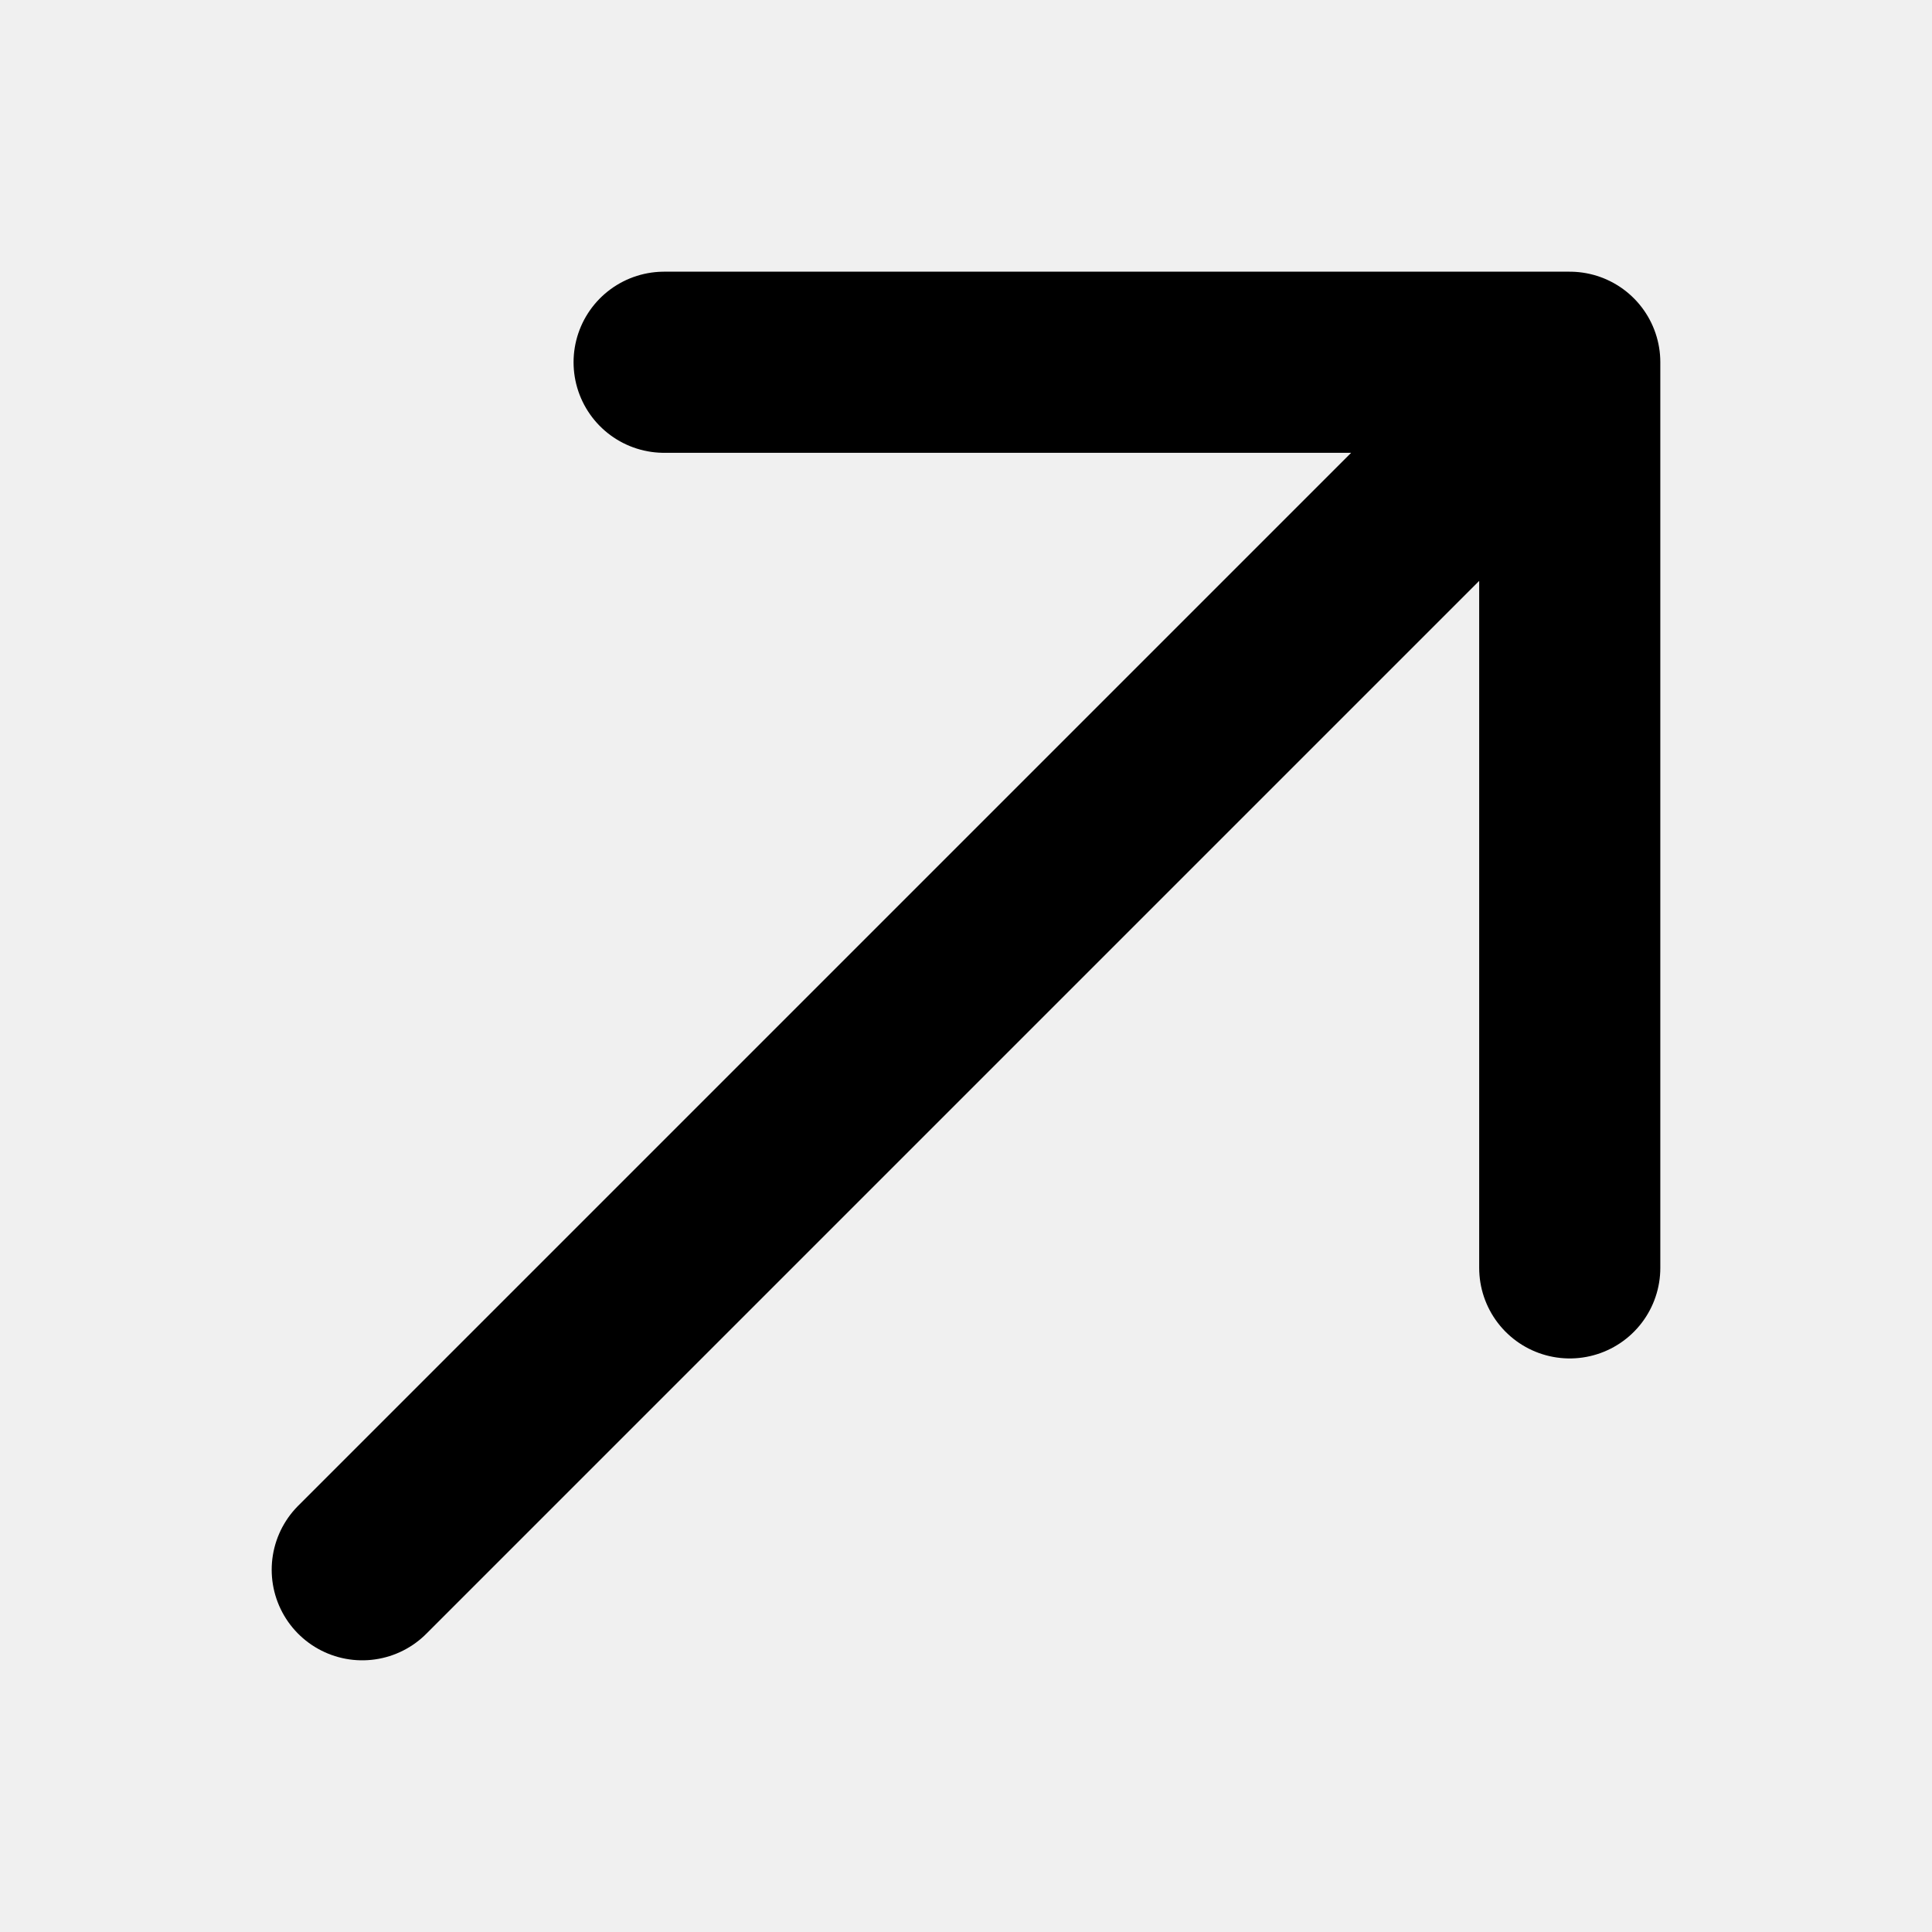
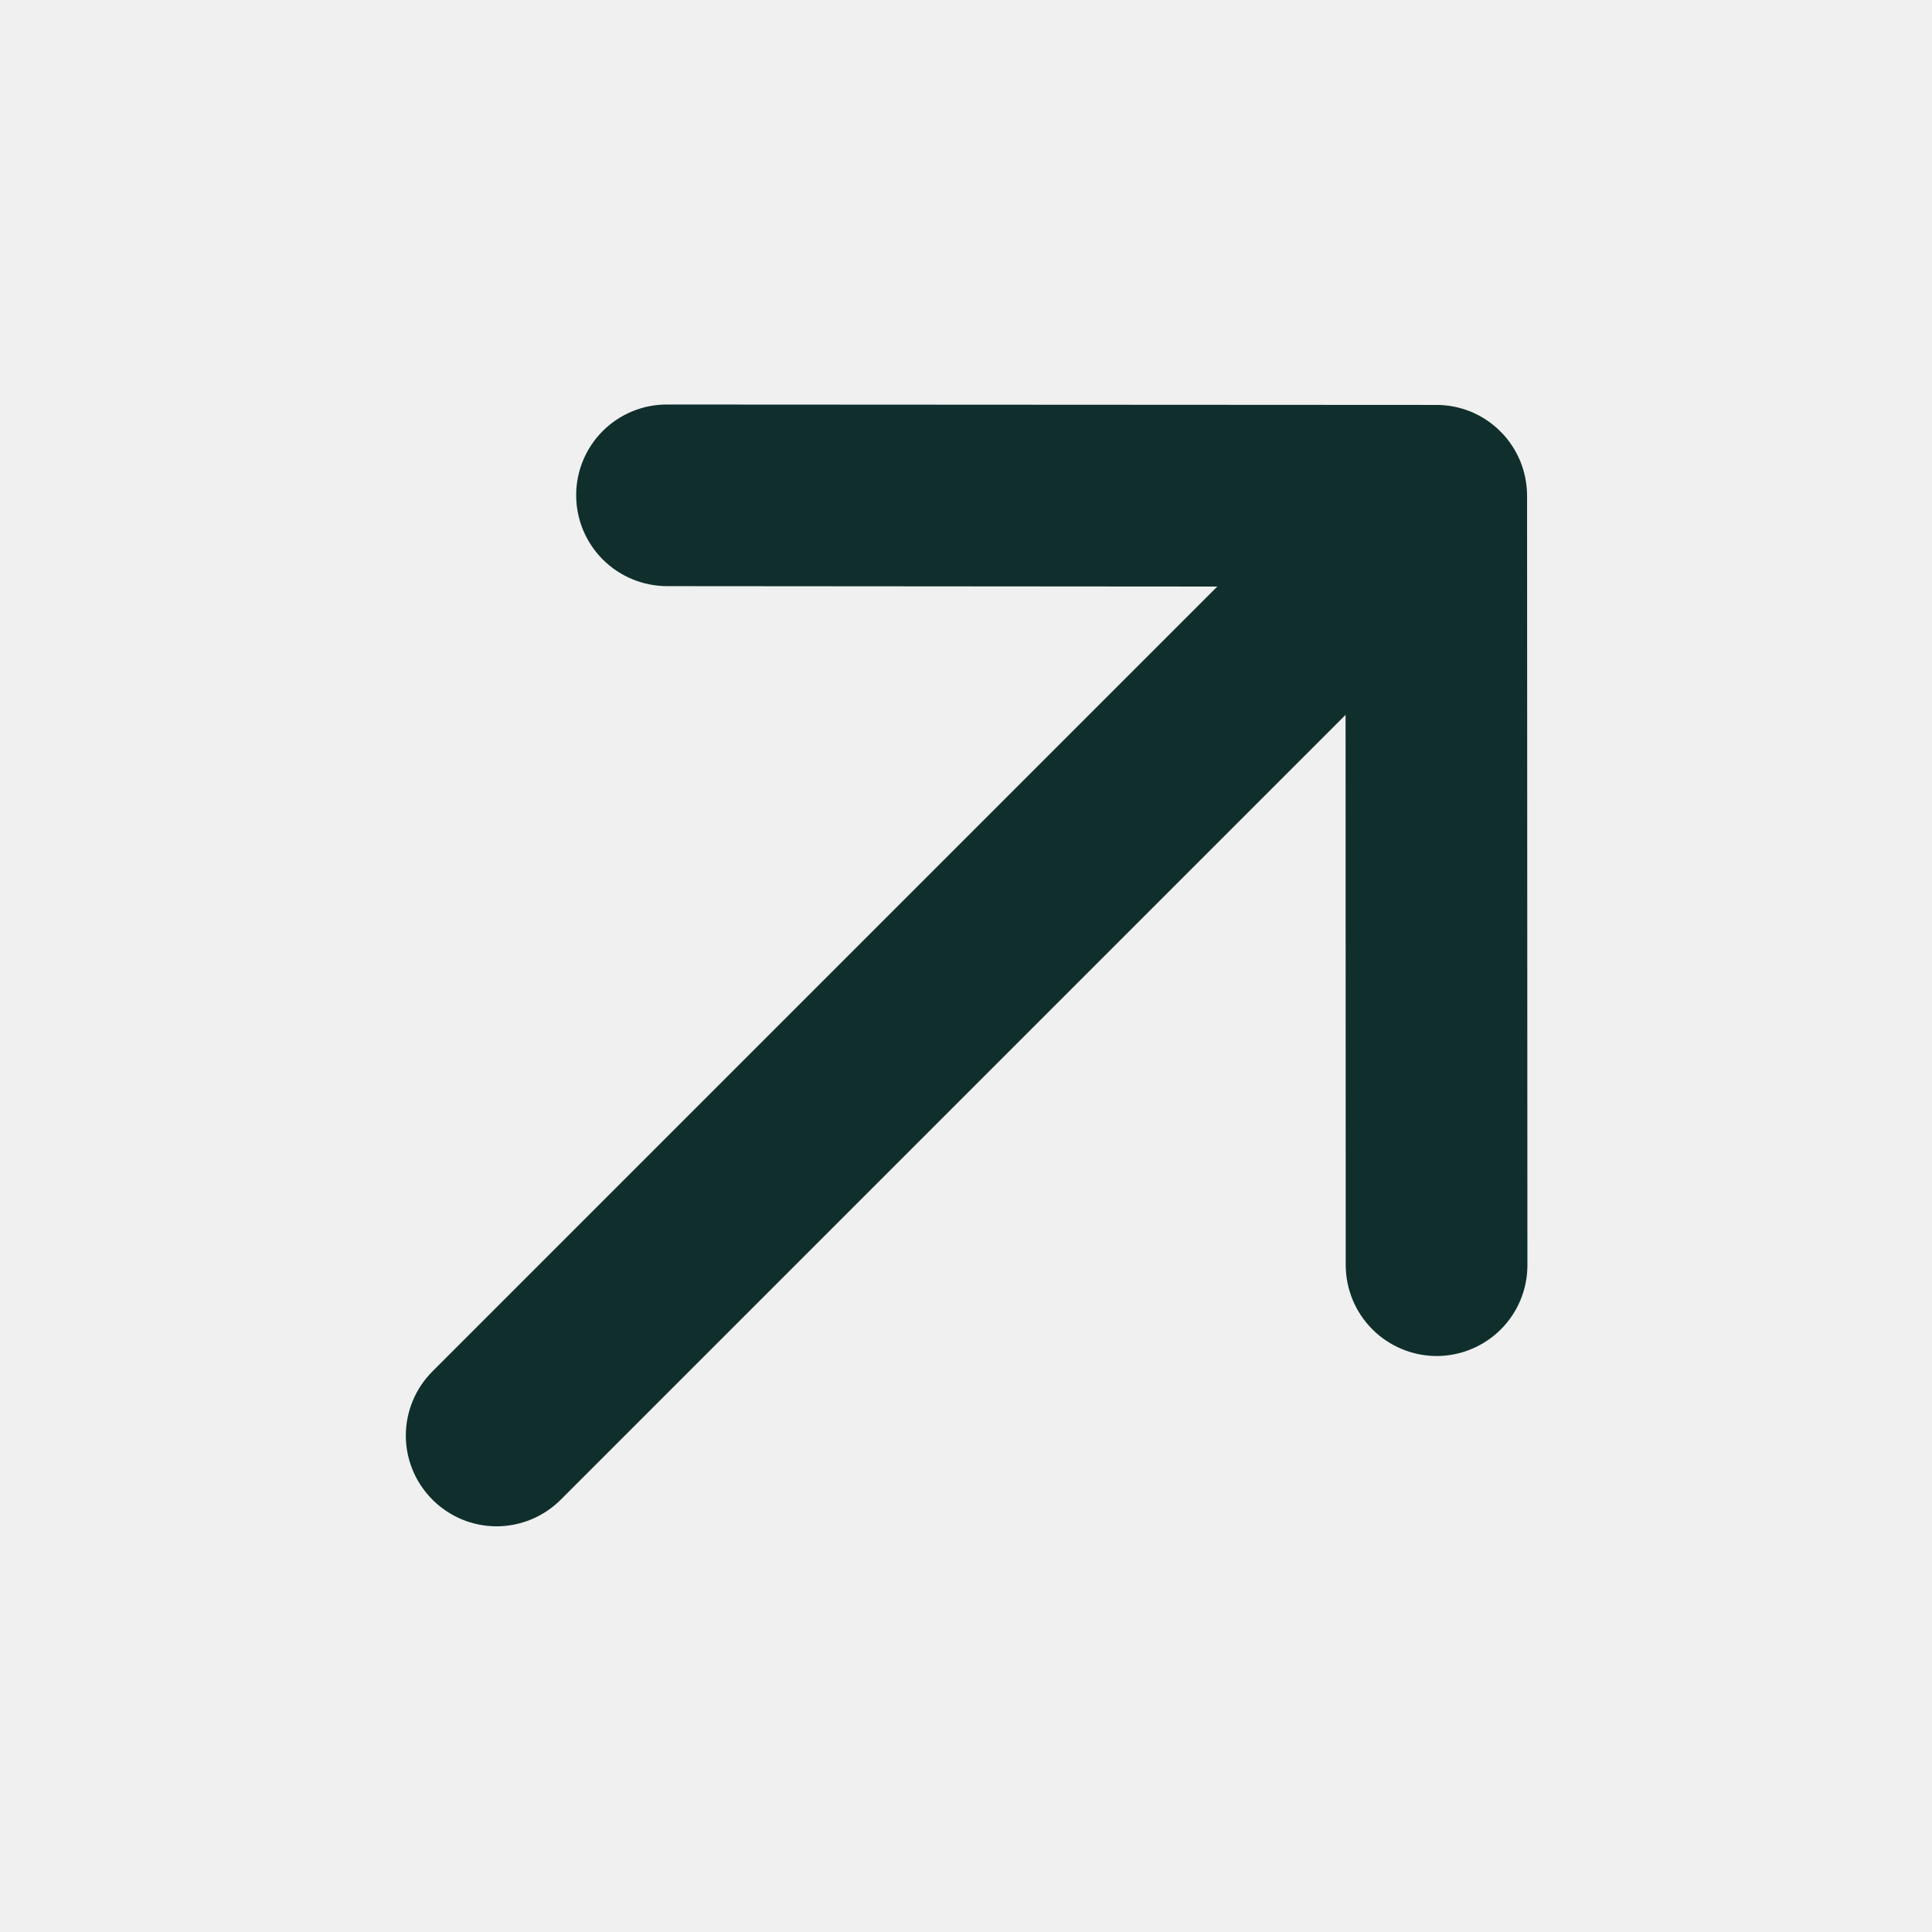
- <svg xmlns="http://www.w3.org/2000/svg" width="16" height="16" viewBox="0 0 16 16" fill="none">
-   <path d="M3 13L13 3M13 3H5.5M13 3V10.5" stroke="currentColor" stroke-width="1.5" stroke-linecap="round" stroke-linejoin="round" />
+ <svg xmlns="http://www.w3.org/2000/svg" width="20" height="20" viewBox="0 0 20 20" fill="none">
+   <g clip-path="url(#clip0_133_969)" transform="rotate(-45 10 10)">
+     <path d="M17.548 10.666L11.919 16.3C11.743 16.476 11.504 16.575 11.255 16.575C11.006 16.575 10.767 16.476 10.59 16.3C10.414 16.123 10.315 15.884 10.315 15.634C10.315 15.385 10.414 15.146 10.59 14.969L14.617 10.94H3.126C2.877 10.94 2.638 10.841 2.462 10.665C2.286 10.489 2.188 10.25 2.188 10.001C2.188 9.752 2.286 9.513 2.462 9.337C2.638 9.161 2.877 9.062 3.126 9.062H14.617L10.592 5.031C10.416 4.854 10.317 4.615 10.317 4.366C10.317 4.116 10.416 3.877 10.592 3.701C10.768 3.524 11.007 3.425 11.257 3.425C11.506 3.425 11.745 3.524 11.921 3.701L17.549 9.335C17.637 9.422 17.706 9.526 17.754 9.64C17.801 9.754 17.825 9.877 17.825 10C17.825 10.124 17.8 10.246 17.753 10.361C17.705 10.475 17.636 10.578 17.548 10.666Z" fill="#102F2C" />
+   </g>
+   <defs>
+     <clipPath id="clip0_133_969">
+       <rect width="15.637" height="13.15" fill="white" transform="translate(2.1875 3.42505)" />
+     </clipPath>
+   </defs>
</svg>
